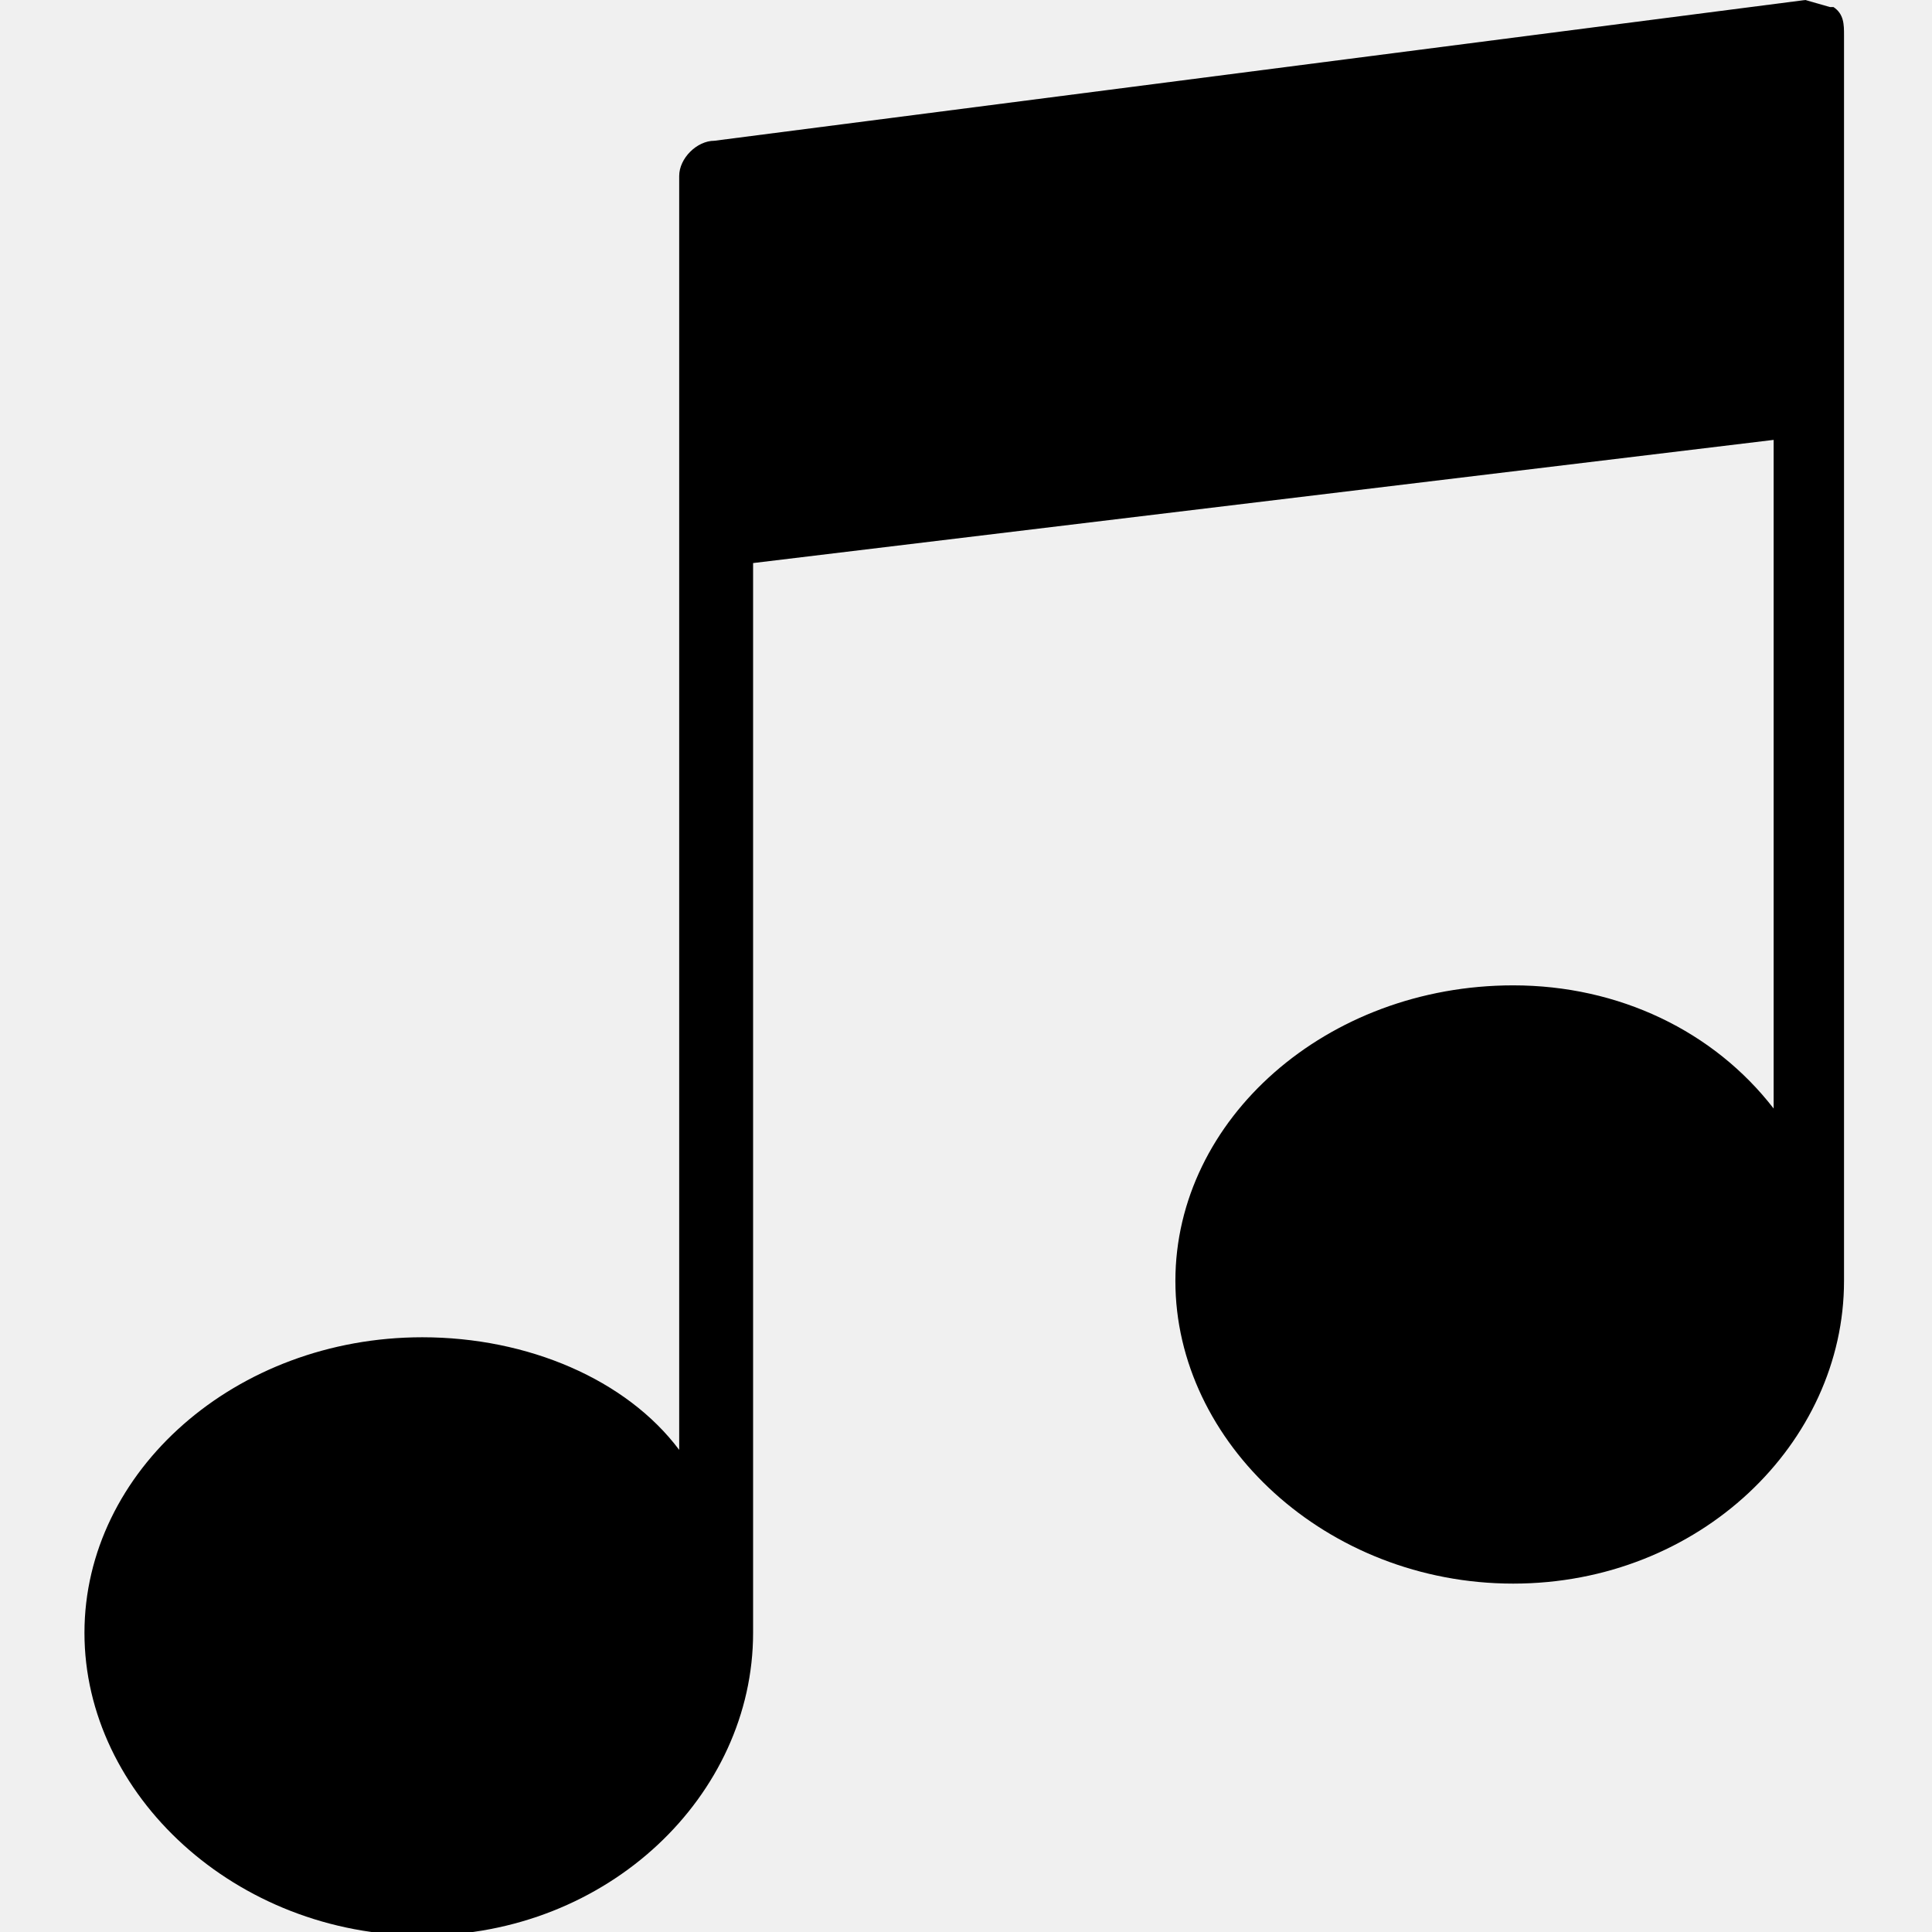
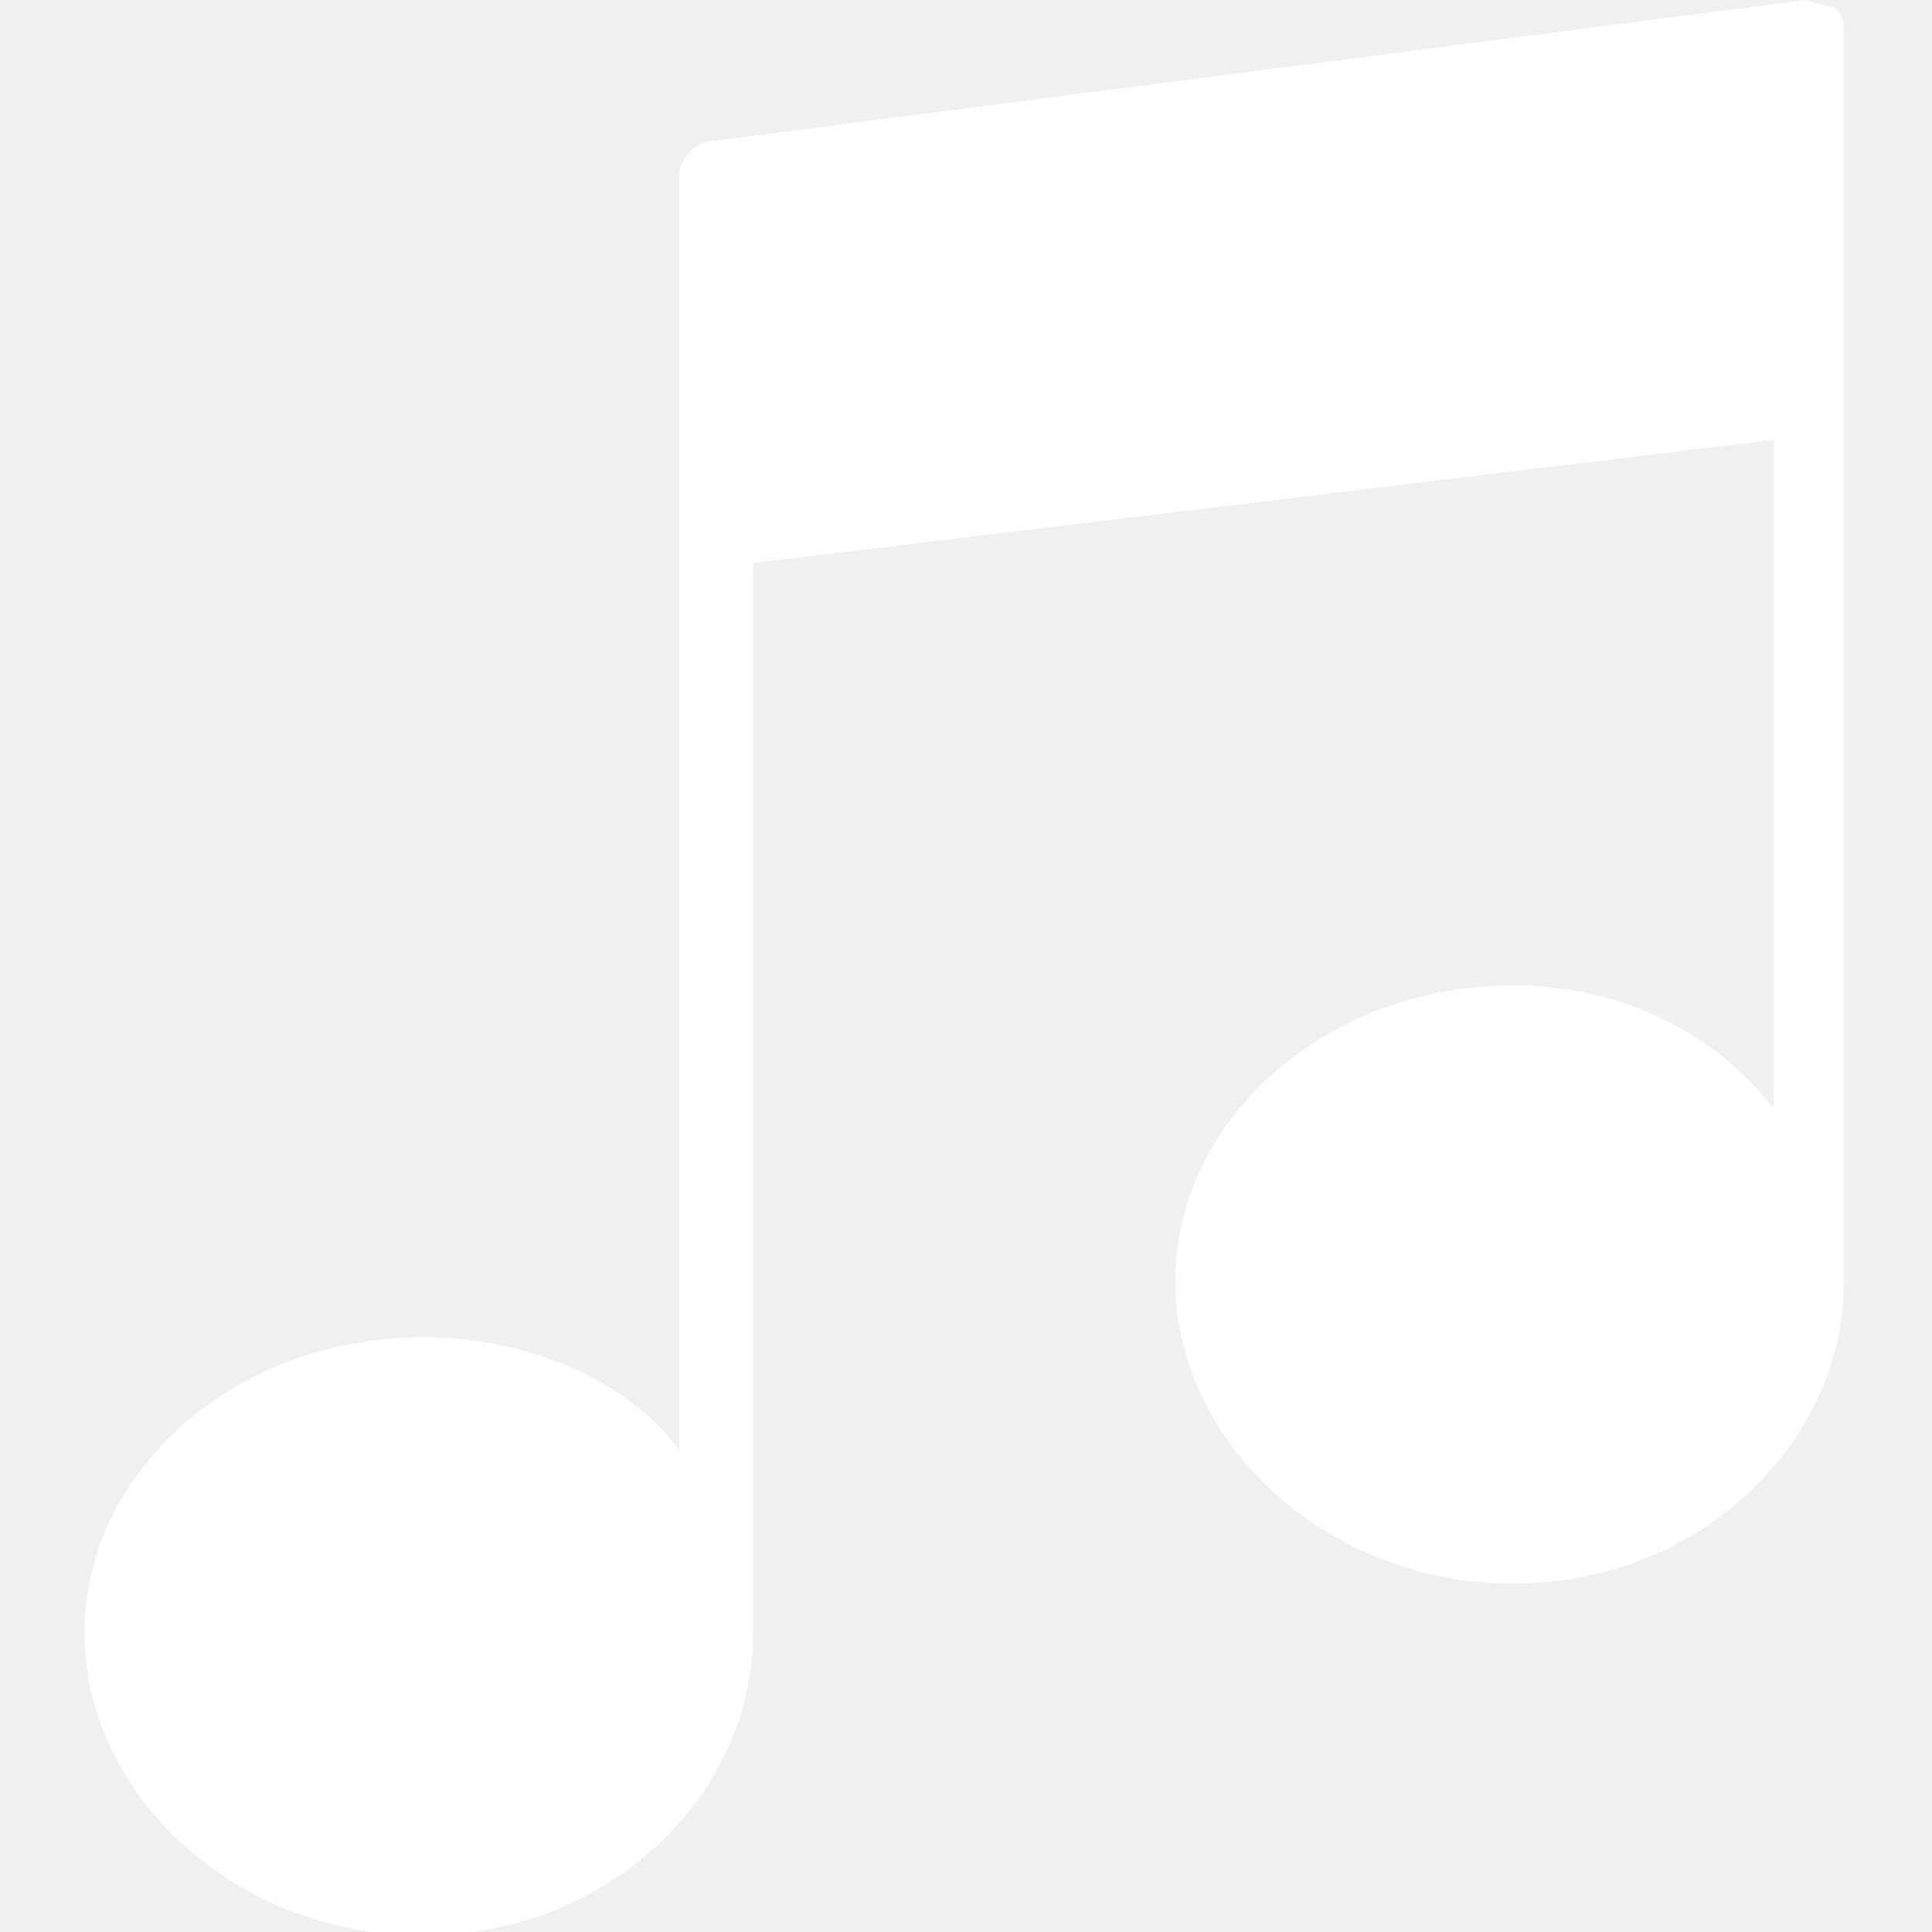
<svg xmlns="http://www.w3.org/2000/svg" id="note" viewBox="0 0 54.9 54.9">
-   <path d="M52 .2l-.7-.2-31 4c-.5 0-1 .5-1 1v36.2C17.8 39.2 15 38 12 38c-5.3 0-9.6 3.8-9.6 8.4S6.7 55 12 55s9.4-4 9.4-8.6V16l29-3.5v19C48.7 29.3 46 28 43 28c-5.3 0-9.6 3.8-9.6 8.4S37.7 45 43 45s9.4-4 9.4-8.6V1c0-.3 0-.6-.3-.8z" />
+   <path style="fill:#fff;" d="M52 .2l-.7-.2-31 4c-.5 0-1 .5-1 1v36.2C17.8 39.2 15 38 12 38c-5.3 0-9.6 3.8-9.6 8.4S6.7 55 12 55s9.4-4 9.4-8.6V16l29-3.5v19C48.7 29.3 46 28 43 28c-5.3 0-9.6 3.8-9.6 8.4S37.7 45 43 45s9.4-4 9.4-8.6V1c0-.3 0-.6-.3-.8z" />
</svg>
